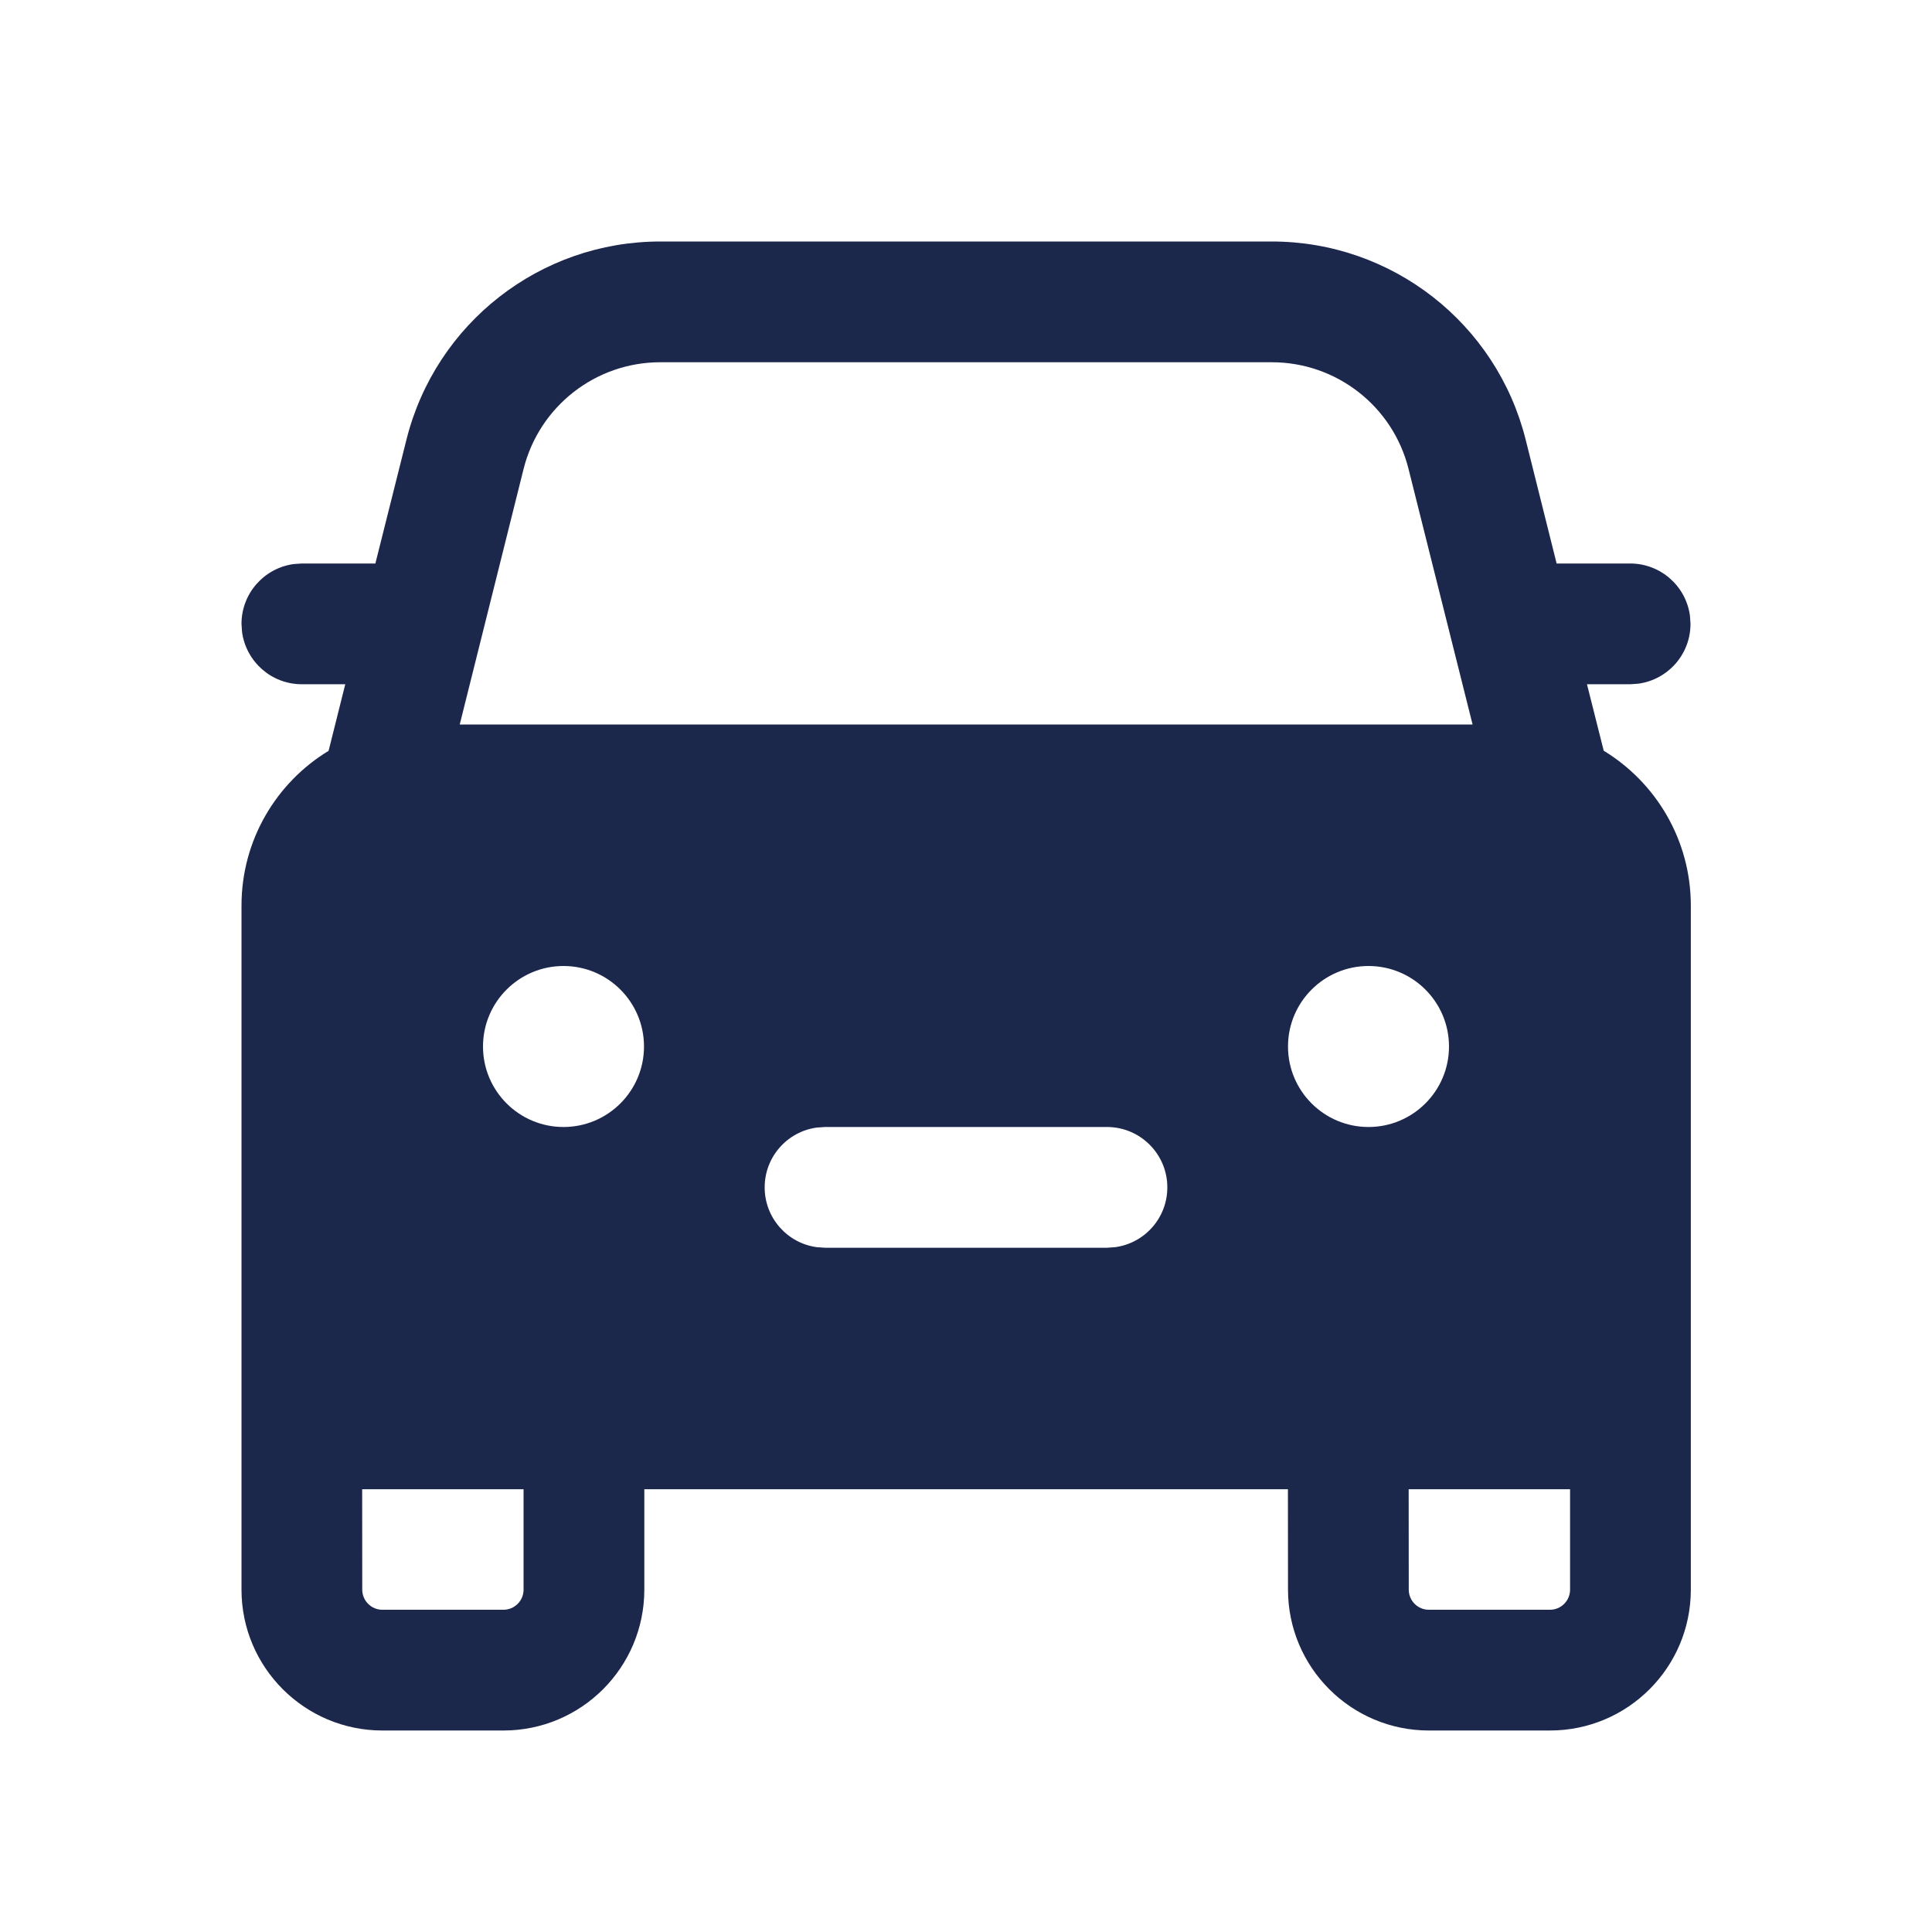
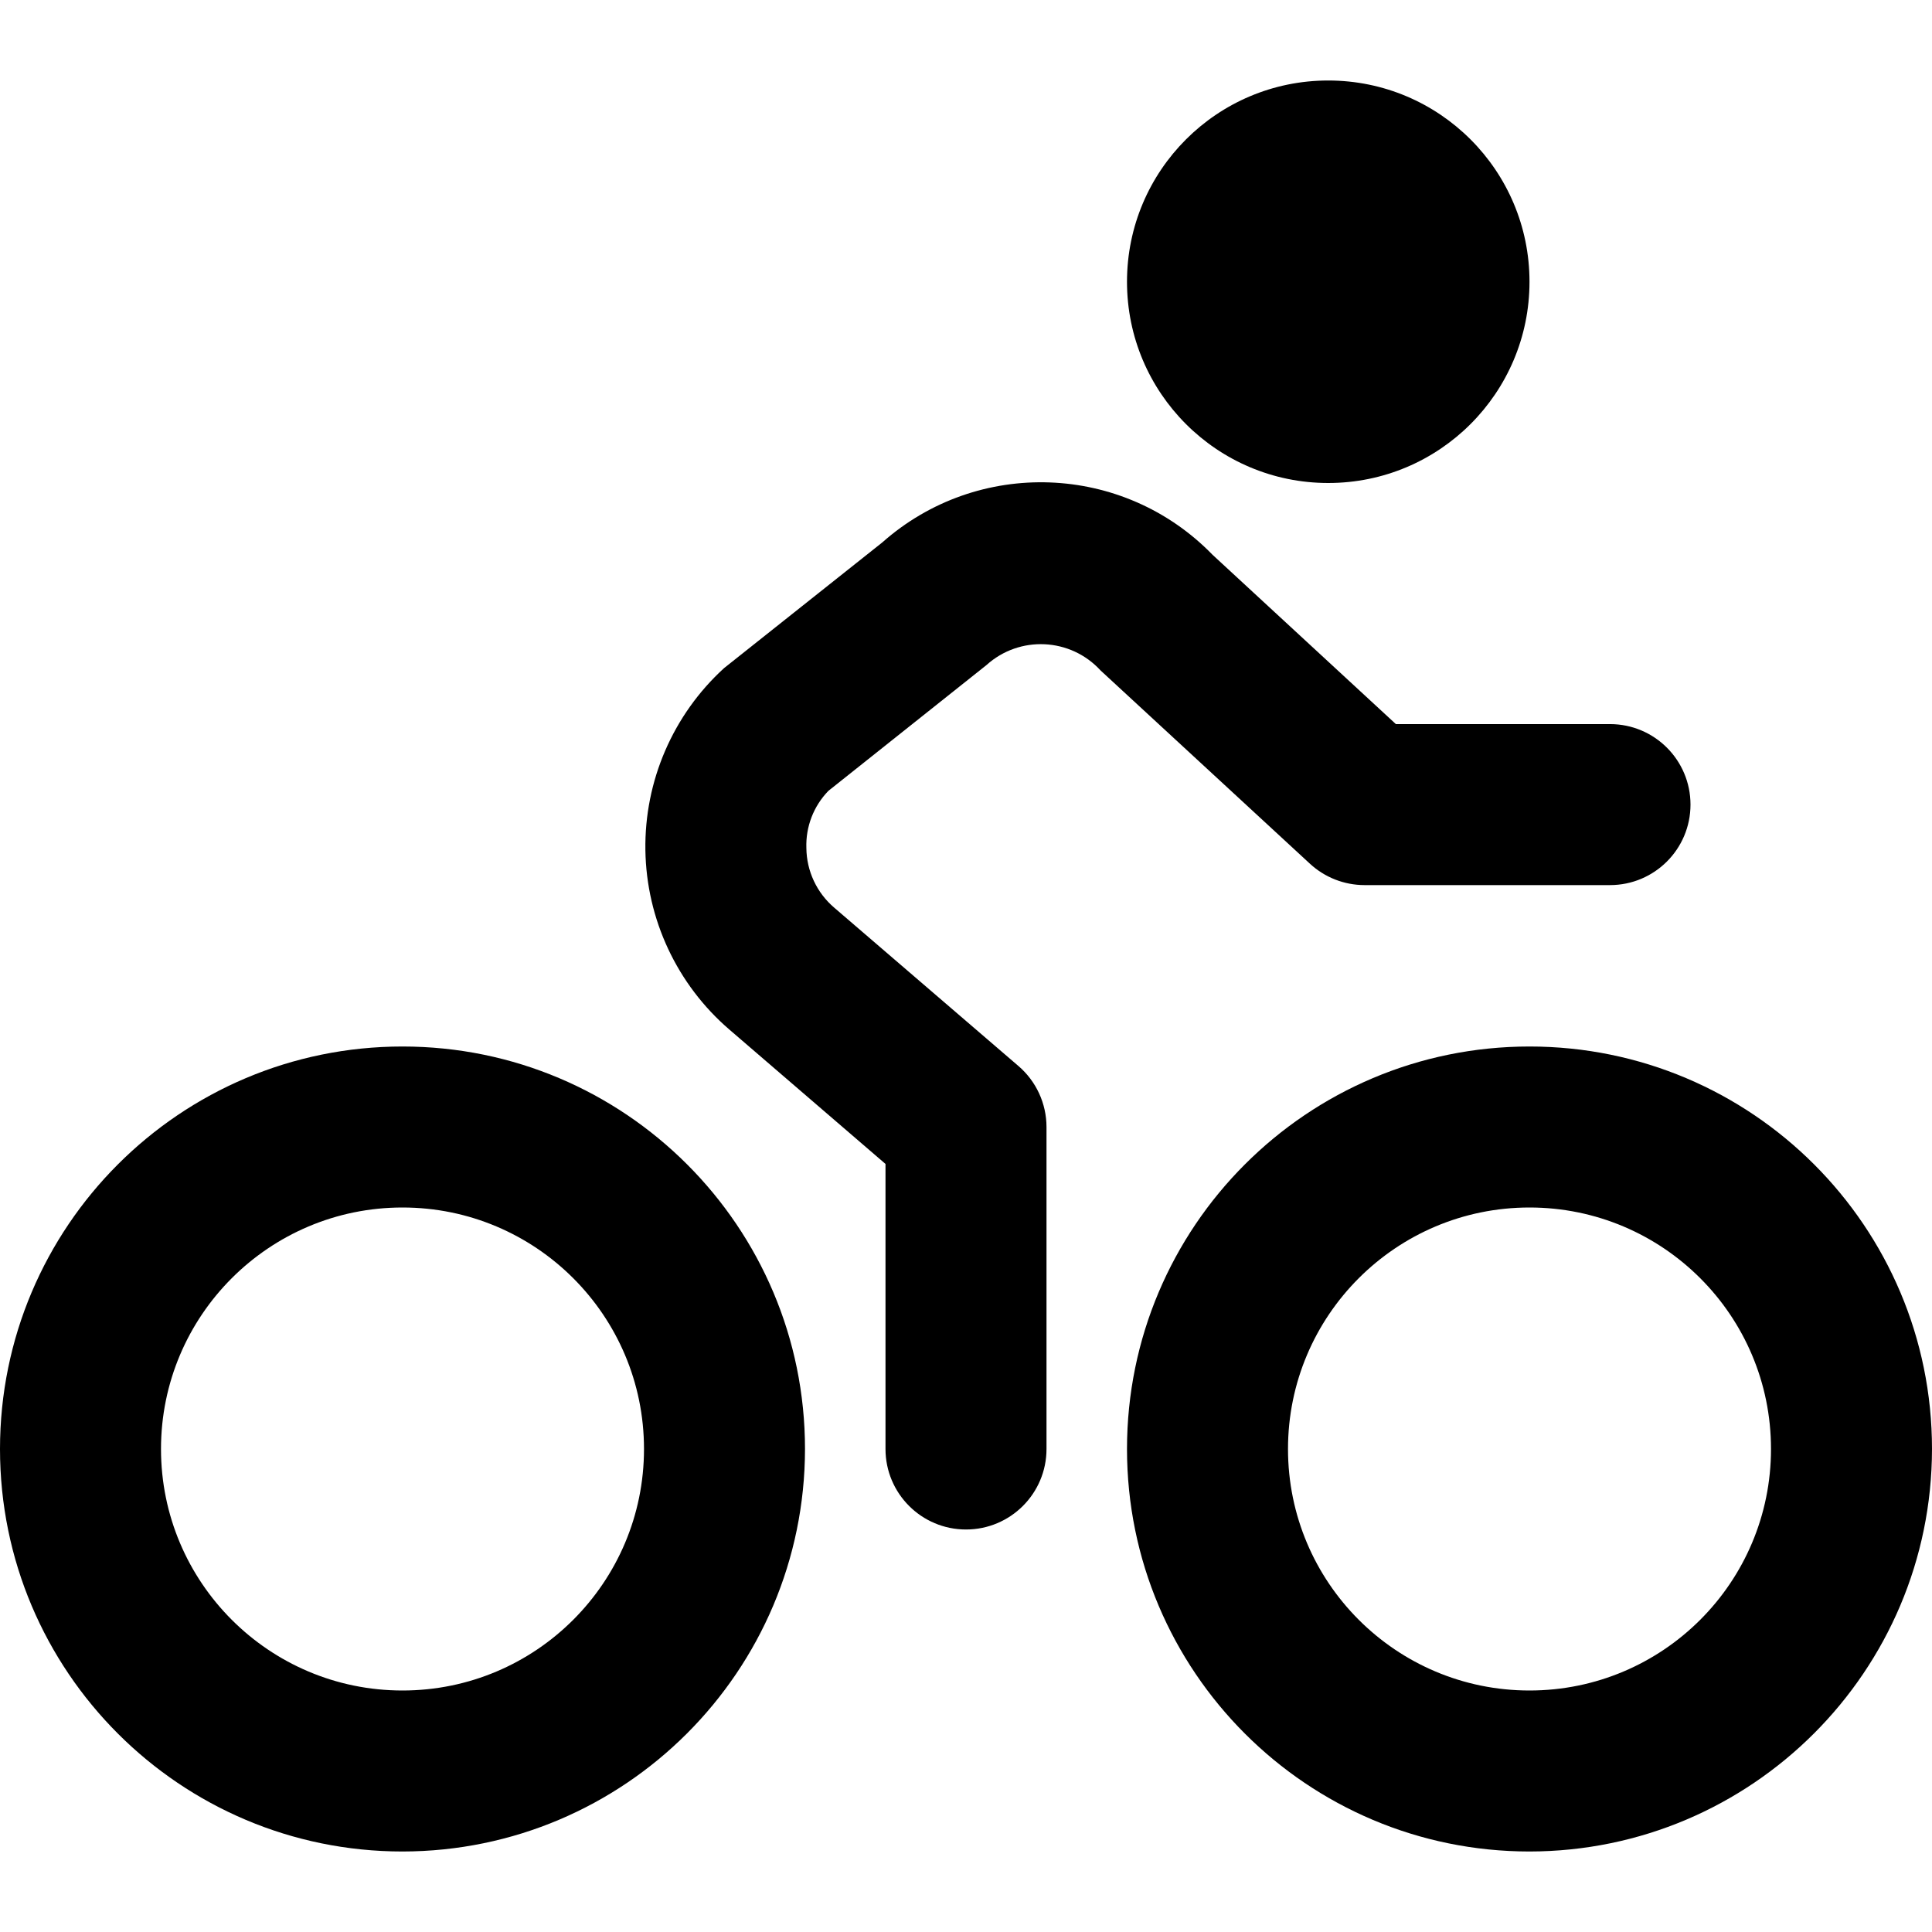
- <svg xmlns="http://www.w3.org/2000/svg" width="800px" height="800px" viewBox="0 0 24 24" fill="none">
-   <path d="M15.799 3C17.29 3 18.589 4.014 18.952 5.46L19.337 7H20.25C20.63 7 20.944 7.282 20.993 7.648L21 7.75C21 8.13 20.718 8.443 20.352 8.493L20.25 8.5H19.714L19.922 9.326C20.571 9.721 21.004 10.435 21.004 11.25V19.747C21.004 20.713 20.221 21.497 19.254 21.497H17.75C16.784 21.497 16 20.713 16 19.747L15.999 18.5H8.004L8.004 19.747C8.004 20.713 7.221 21.497 6.254 21.497H4.75C3.784 21.497 3 20.713 3 19.747V11.25C3 10.435 3.433 9.721 4.082 9.327L4.289 8.5H3.75C3.37 8.5 3.057 8.218 3.007 7.852L3 7.75C3 7.37 3.282 7.057 3.648 7.007L3.75 7H4.663L5.049 5.462C5.411 4.015 6.711 3 8.202 3H15.799ZM6.504 18.5H4.499L4.5 19.747C4.5 19.885 4.612 19.997 4.75 19.997H6.254C6.392 19.997 6.504 19.885 6.504 19.747L6.504 18.5ZM19.504 18.5H17.499L17.5 19.747C17.5 19.885 17.612 19.997 17.75 19.997H19.254C19.392 19.997 19.504 19.885 19.504 19.747L19.504 18.5ZM13.751 14H10.249L10.147 14.007C9.781 14.056 9.499 14.37 9.499 14.75C9.499 15.13 9.781 15.444 10.147 15.493L10.249 15.5H13.751L13.852 15.493C14.219 15.444 14.501 15.13 14.501 14.75C14.501 14.336 14.165 14 13.751 14ZM17 12C16.448 12 16 12.448 16 13C16 13.552 16.448 14 17 14C17.552 14 18 13.552 18 13C18 12.448 17.552 12 17 12ZM7 12C6.448 12 6 12.448 6 13C6 13.552 6.448 14 7 14C7.552 14 8 13.552 8 13C8 12.448 7.552 12 7 12ZM15.799 4.5H8.202C7.399 4.5 6.699 5.047 6.504 5.826L5.711 9H18.293L17.497 5.824C17.302 5.046 16.602 4.5 15.799 4.5Z" fill="#1c274c" />
+ <svg xmlns="http://www.w3.org/2000/svg" id="Layer_1" data-name="Layer 1" viewBox="0 0 24 24" width="512" height="512">
+   <path d="M5,23a5,5,0,1,1,5-5A5.006,5.006,0,0,1,5,23Zm0-8a3,3,0,1,0,3,3A3,3,0,0,0,5,15Zm14,8a5,5,0,1,1,5-5A5.006,5.006,0,0,1,19,23Zm0-8a3,3,0,1,0,3,3A3,3,0,0,0,19,15Zm-6,3V14a1,1,0,0,0-.349-.758l-2.286-1.965a.986.986,0,0,1-.348-.743.97.97,0,0,1,.274-.71l1.963-1.562a1.007,1.007,0,0,1,1.418.067l2.6,2.4a1,1,0,0,0,.679.266H20a1,1,0,0,0,0-2H17.34L15.063,6.892a2.973,2.973,0,0,0-4.105-.152L8.994,8.3a3,3,0,0,0,.068,4.491L11,14.459V18a1,1,0,0,0,2,0ZM16.5,1A2.5,2.5,0,1,0,19,3.5,2.5,2.5,0,0,0,16.5,1Z" />
</svg>
